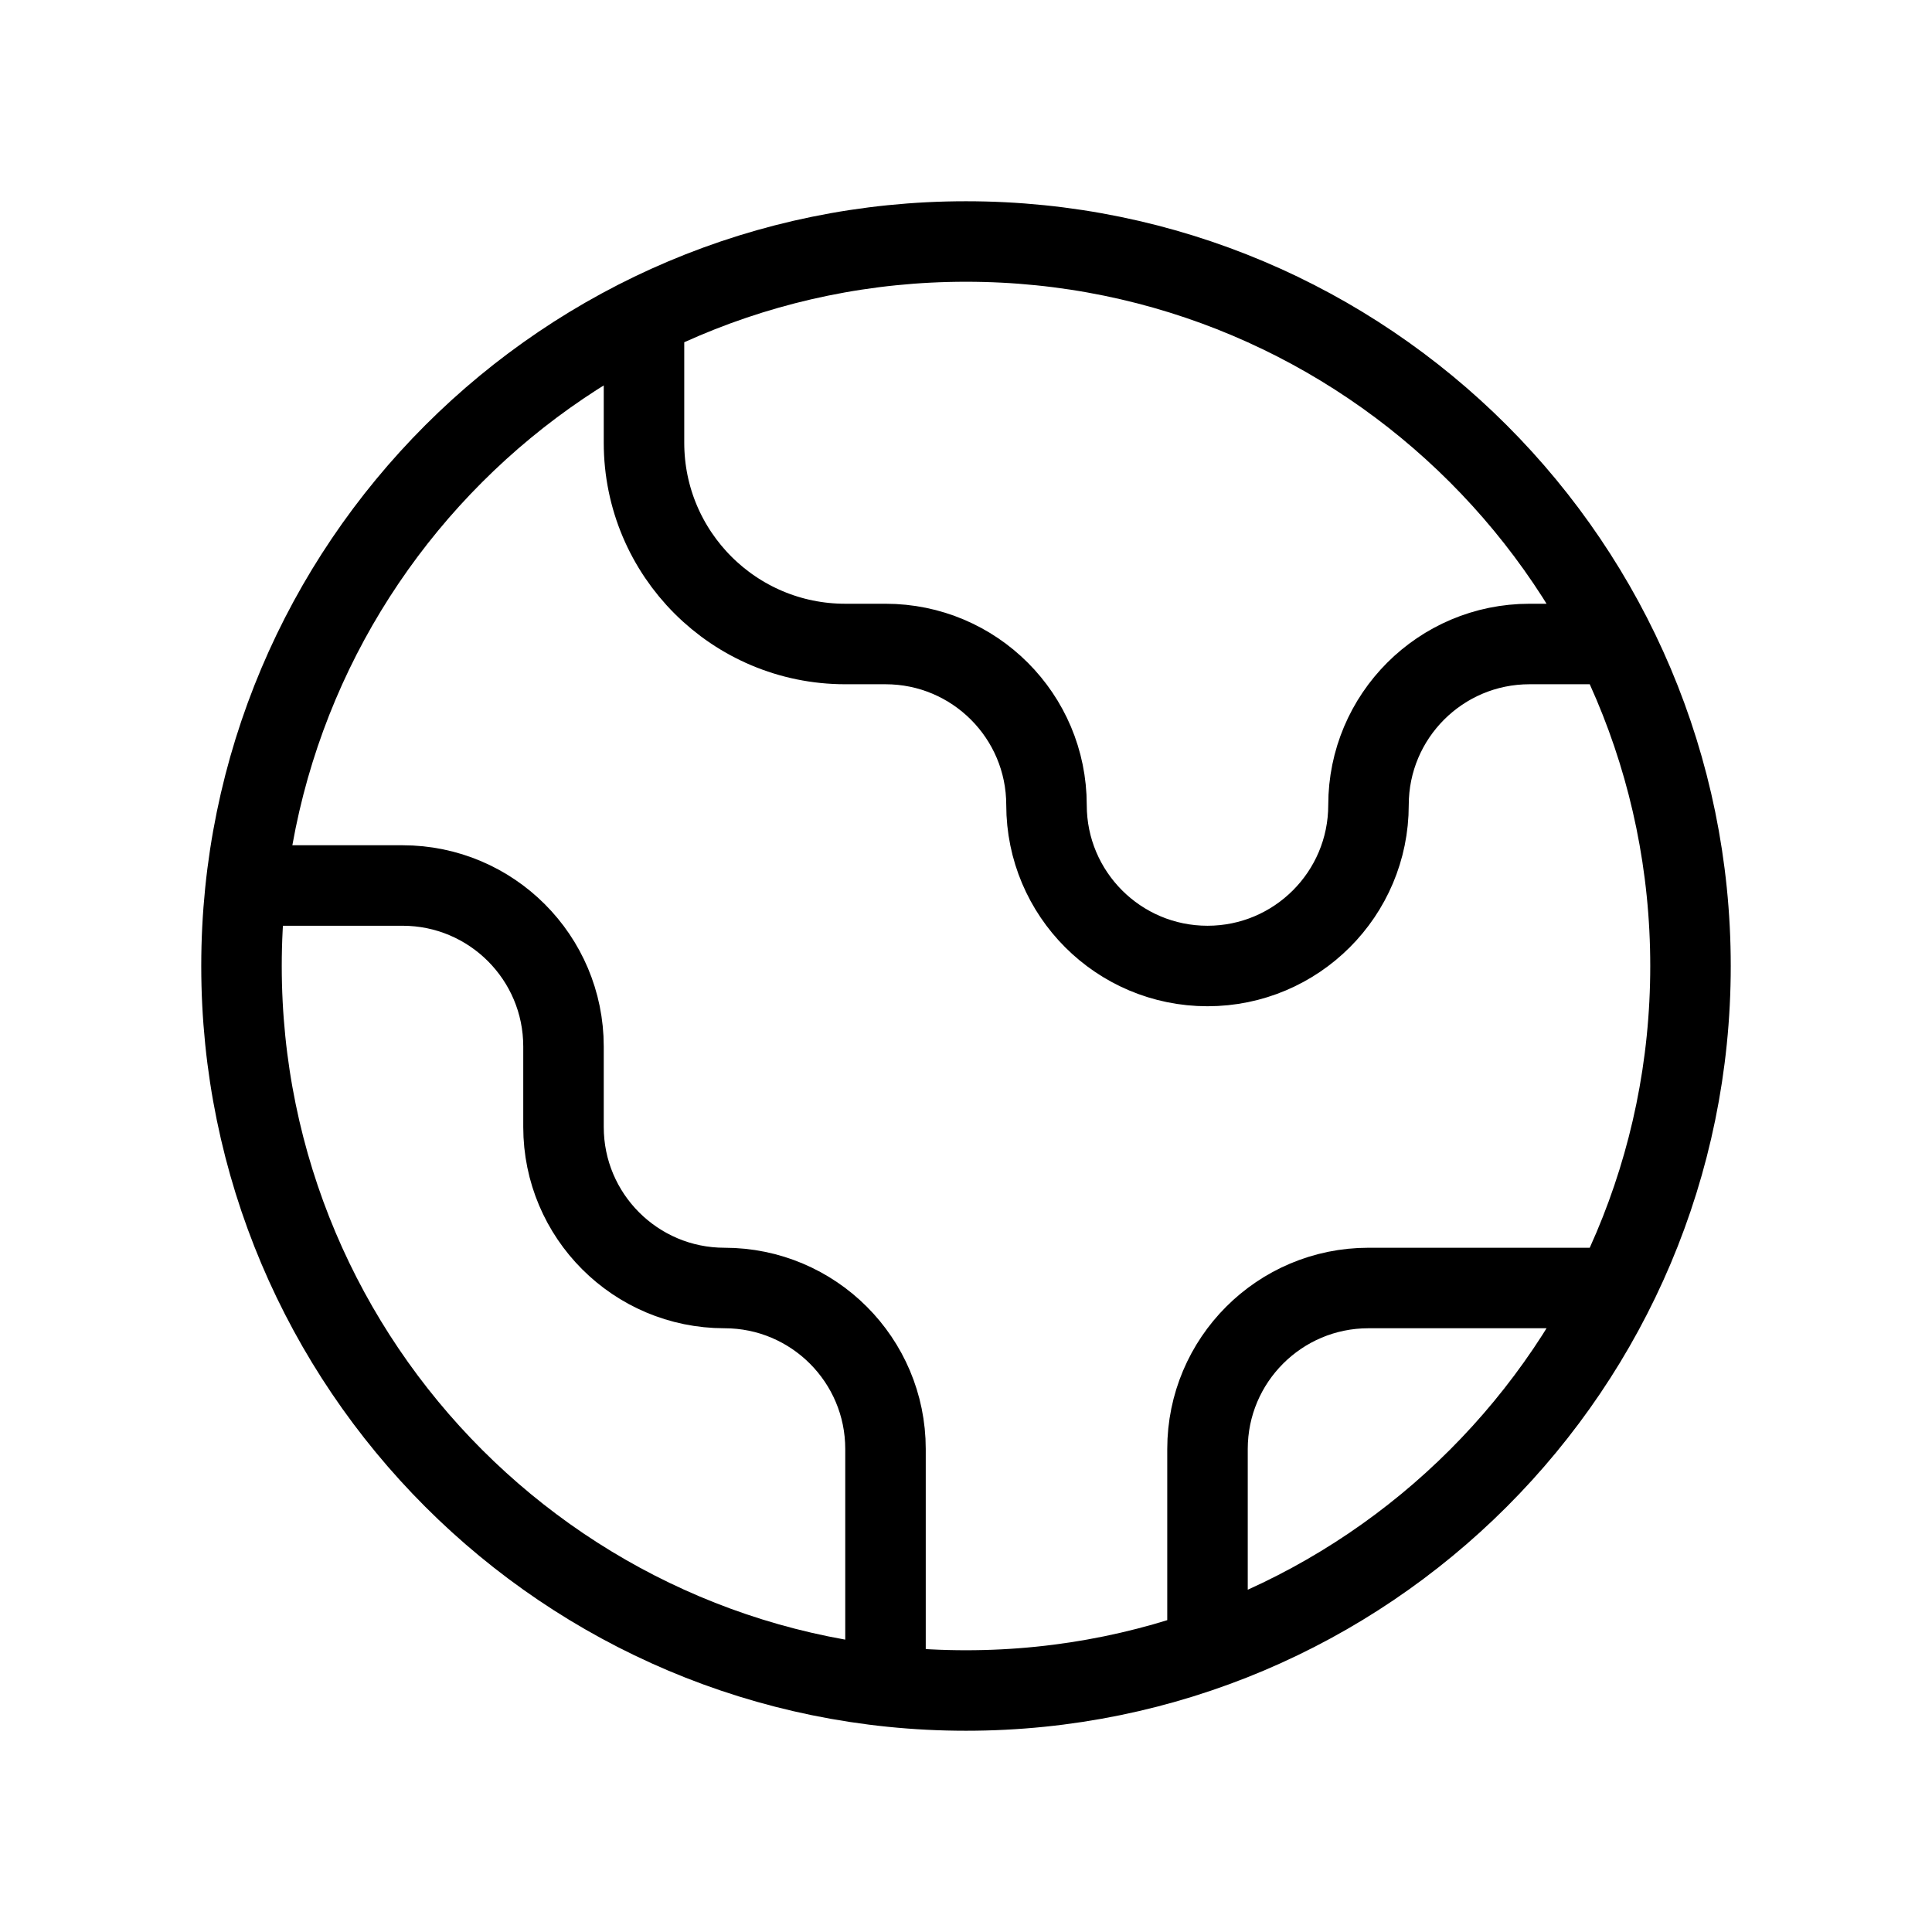
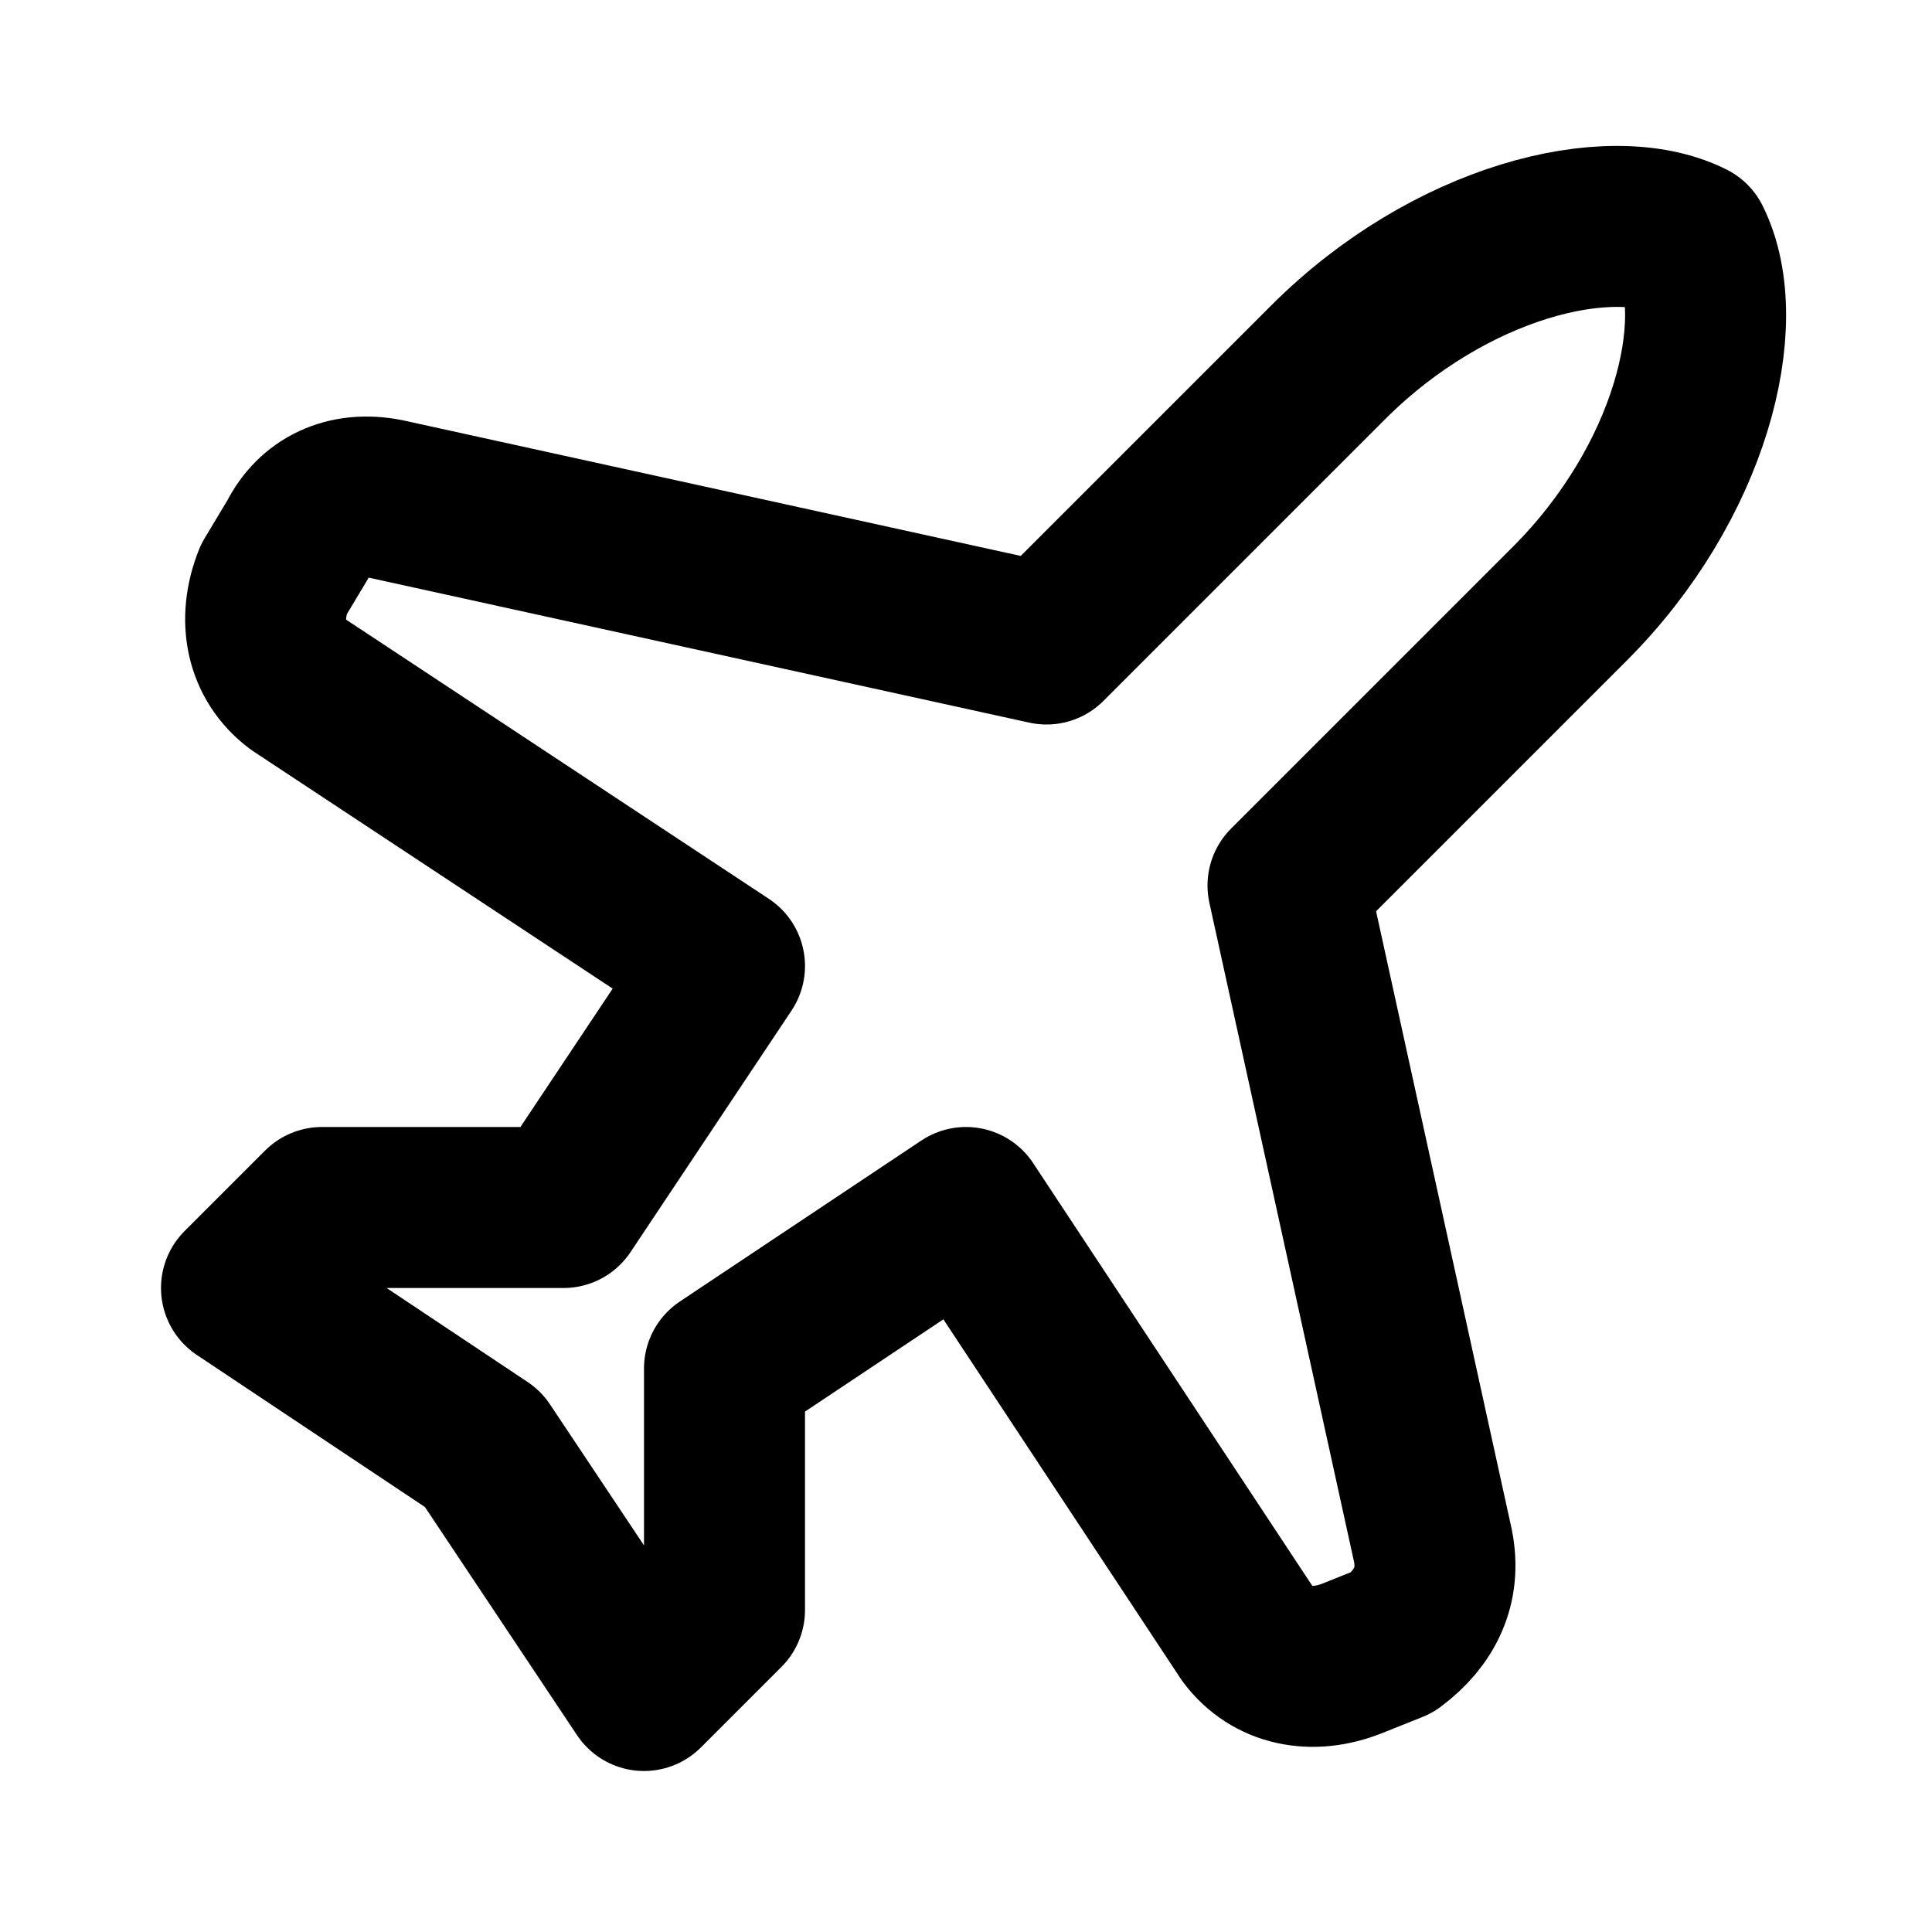
- <svg xmlns="http://www.w3.org/2000/svg" fill="none" viewBox="0 0 24 24" stroke="currentColor">
-   <path strokeLinecap="round" strokeLinejoin="round" strokeWidth="2" d="M3.055 11H5a2 2 0 012 2v1a2 2 0 002 2 2 2 0 012 2v2.945M8 3.935V5.5A2.5 2.5 0 0010.5 8h.5a2 2 0 012 2 2 2 0 104 0 2 2 0 012-2h1.064M15 20.488V18a2 2 0 012-2h3.064M21 12a9 9 0 11-18 0 9 9 0 0118 0z" />
+ <svg xmlns="http://www.w3.org/2000/svg" width="24" height="24" viewBox="0 0 24 24" fill="none" stroke="currentColor" stroke-width="2" stroke-linecap="round" stroke-linejoin="round" class="lucide lucide-plane-icon lucide-plane">
+   <path d="M17.8 19.2 16 11l3.5-3.5C21 6 21.5 4 21 3c-1-.5-3 0-4.5 1.5L13 8 4.8 6.2c-.5-.1-.9.1-1.1.5l-.3.5c-.2.5-.1 1 .3 1.3L9 12l-2 3H4l-1 1 3 2 2 3 1-1v-3l3-2 3.5 5.3c.3.4.8.5 1.3.3l.5-.2c.4-.3.6-.7.5-1.2z" />
</svg>
